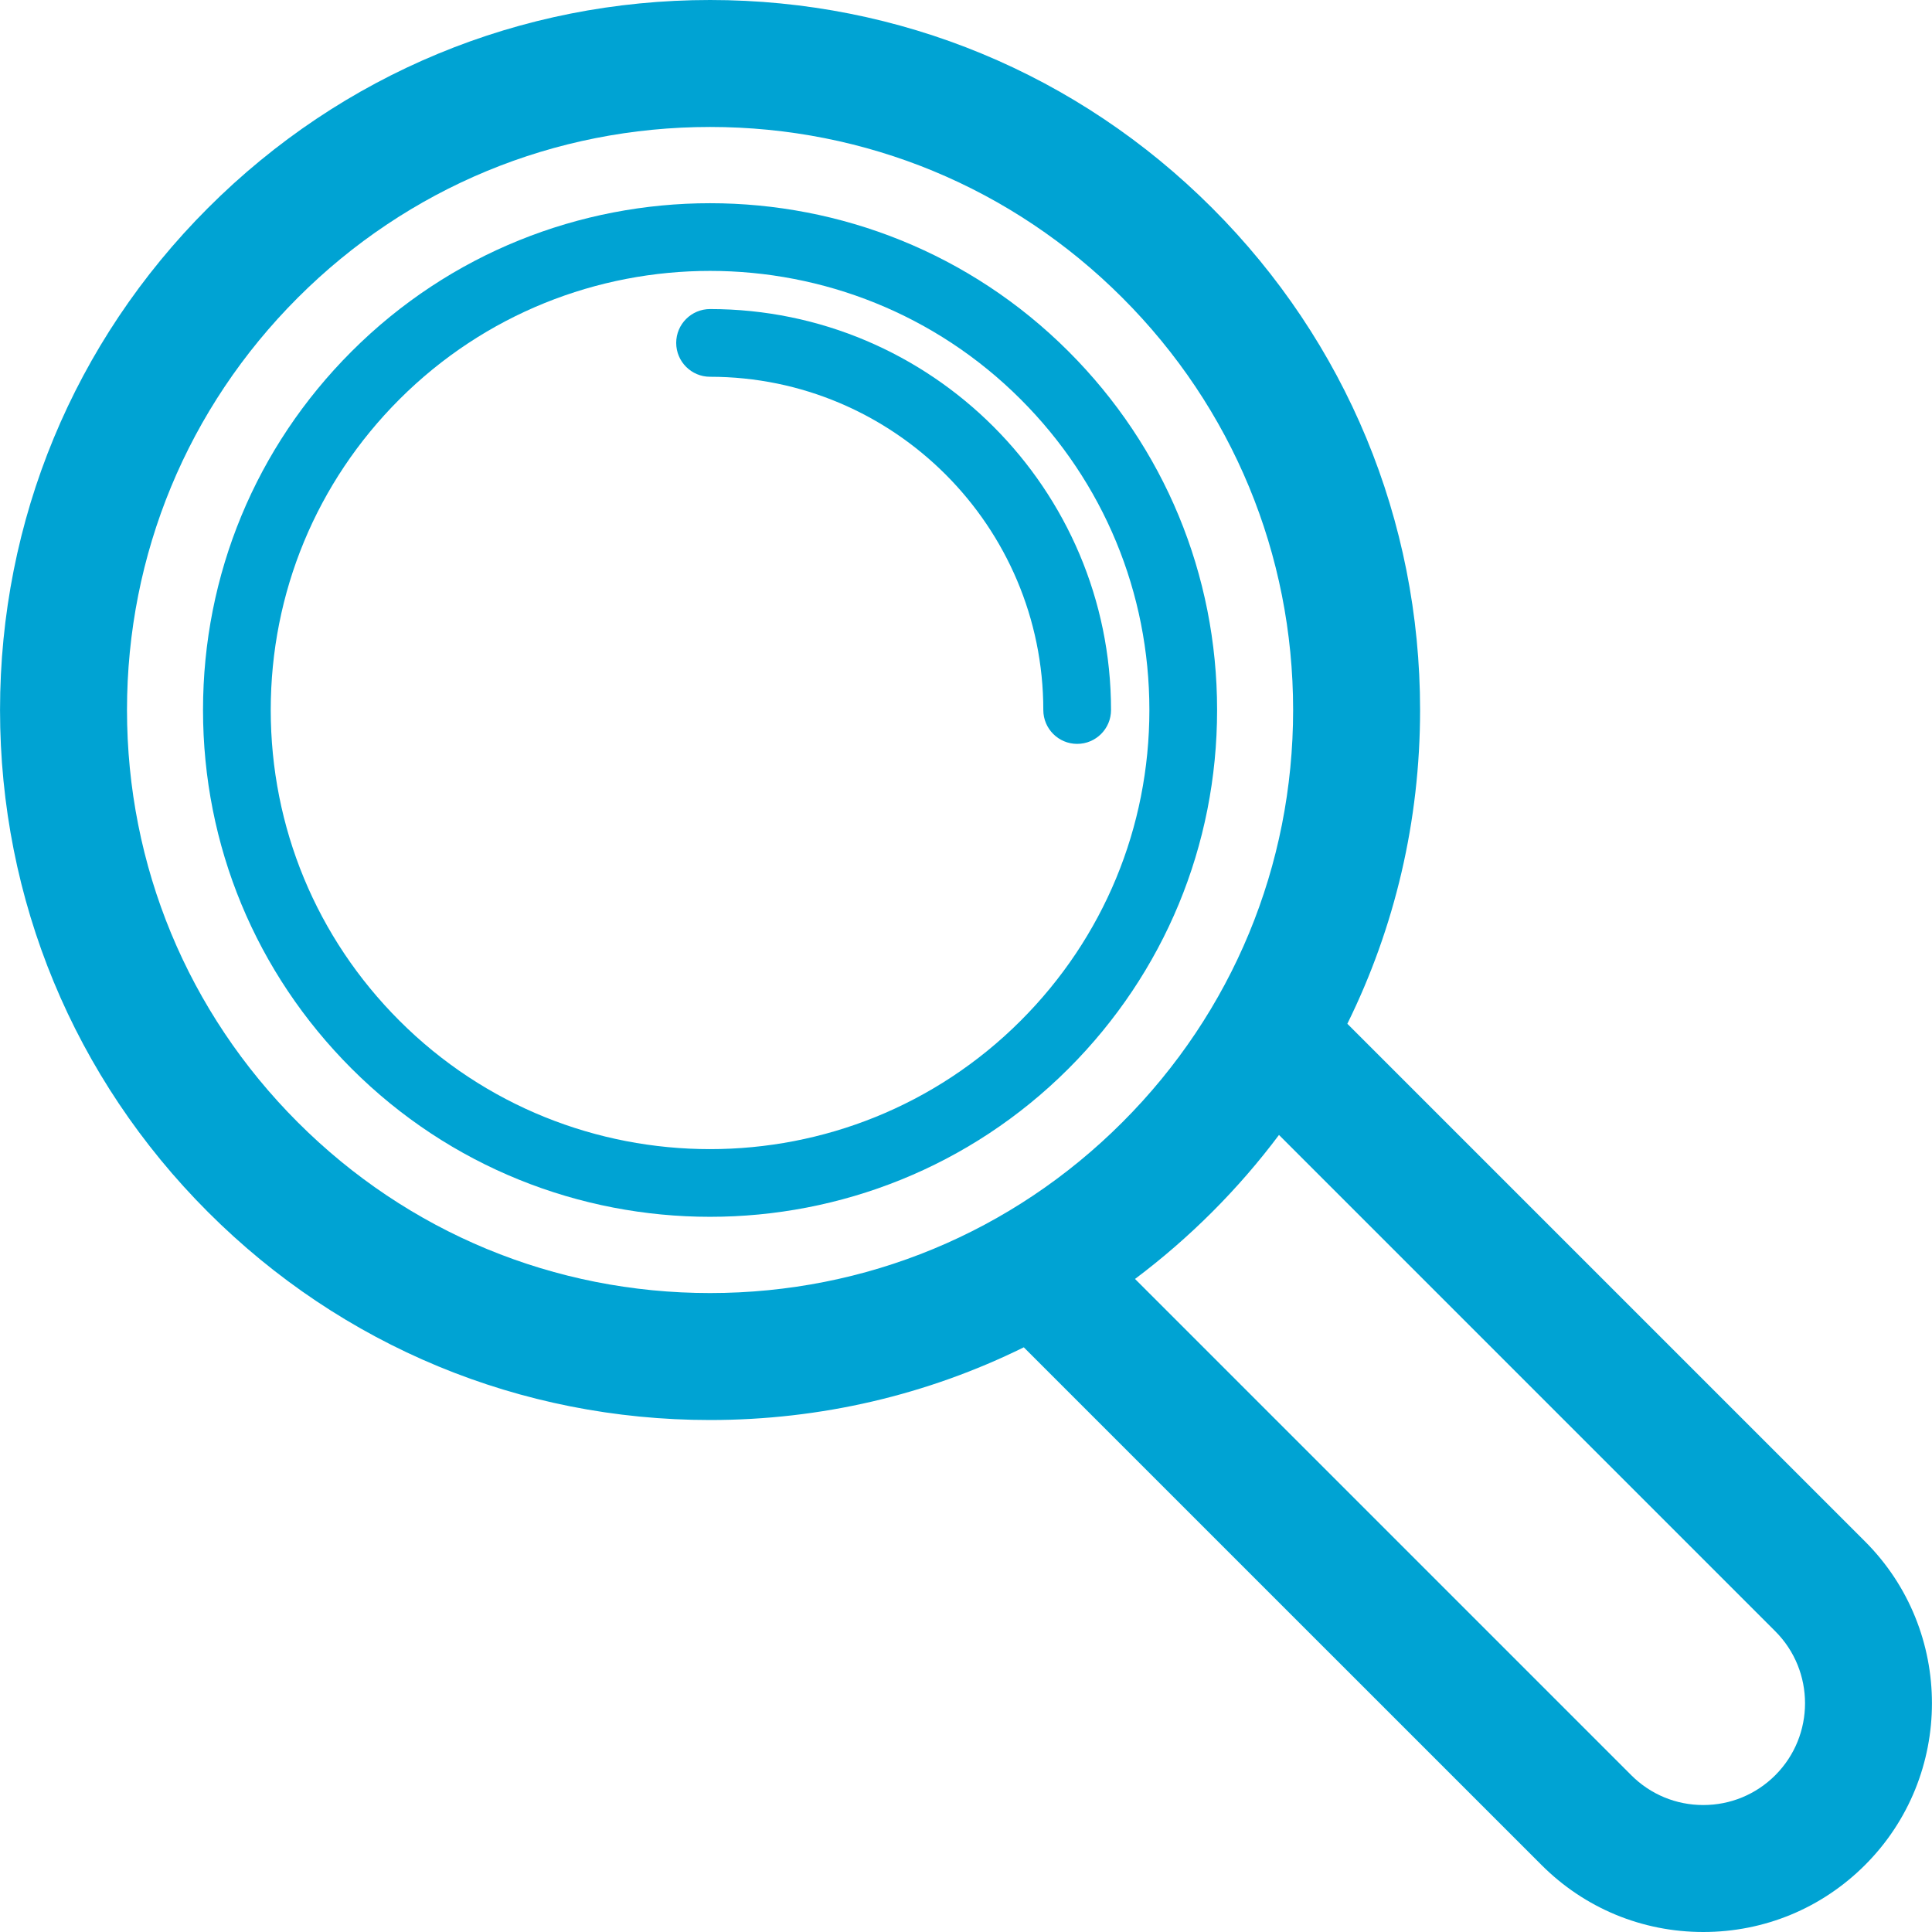
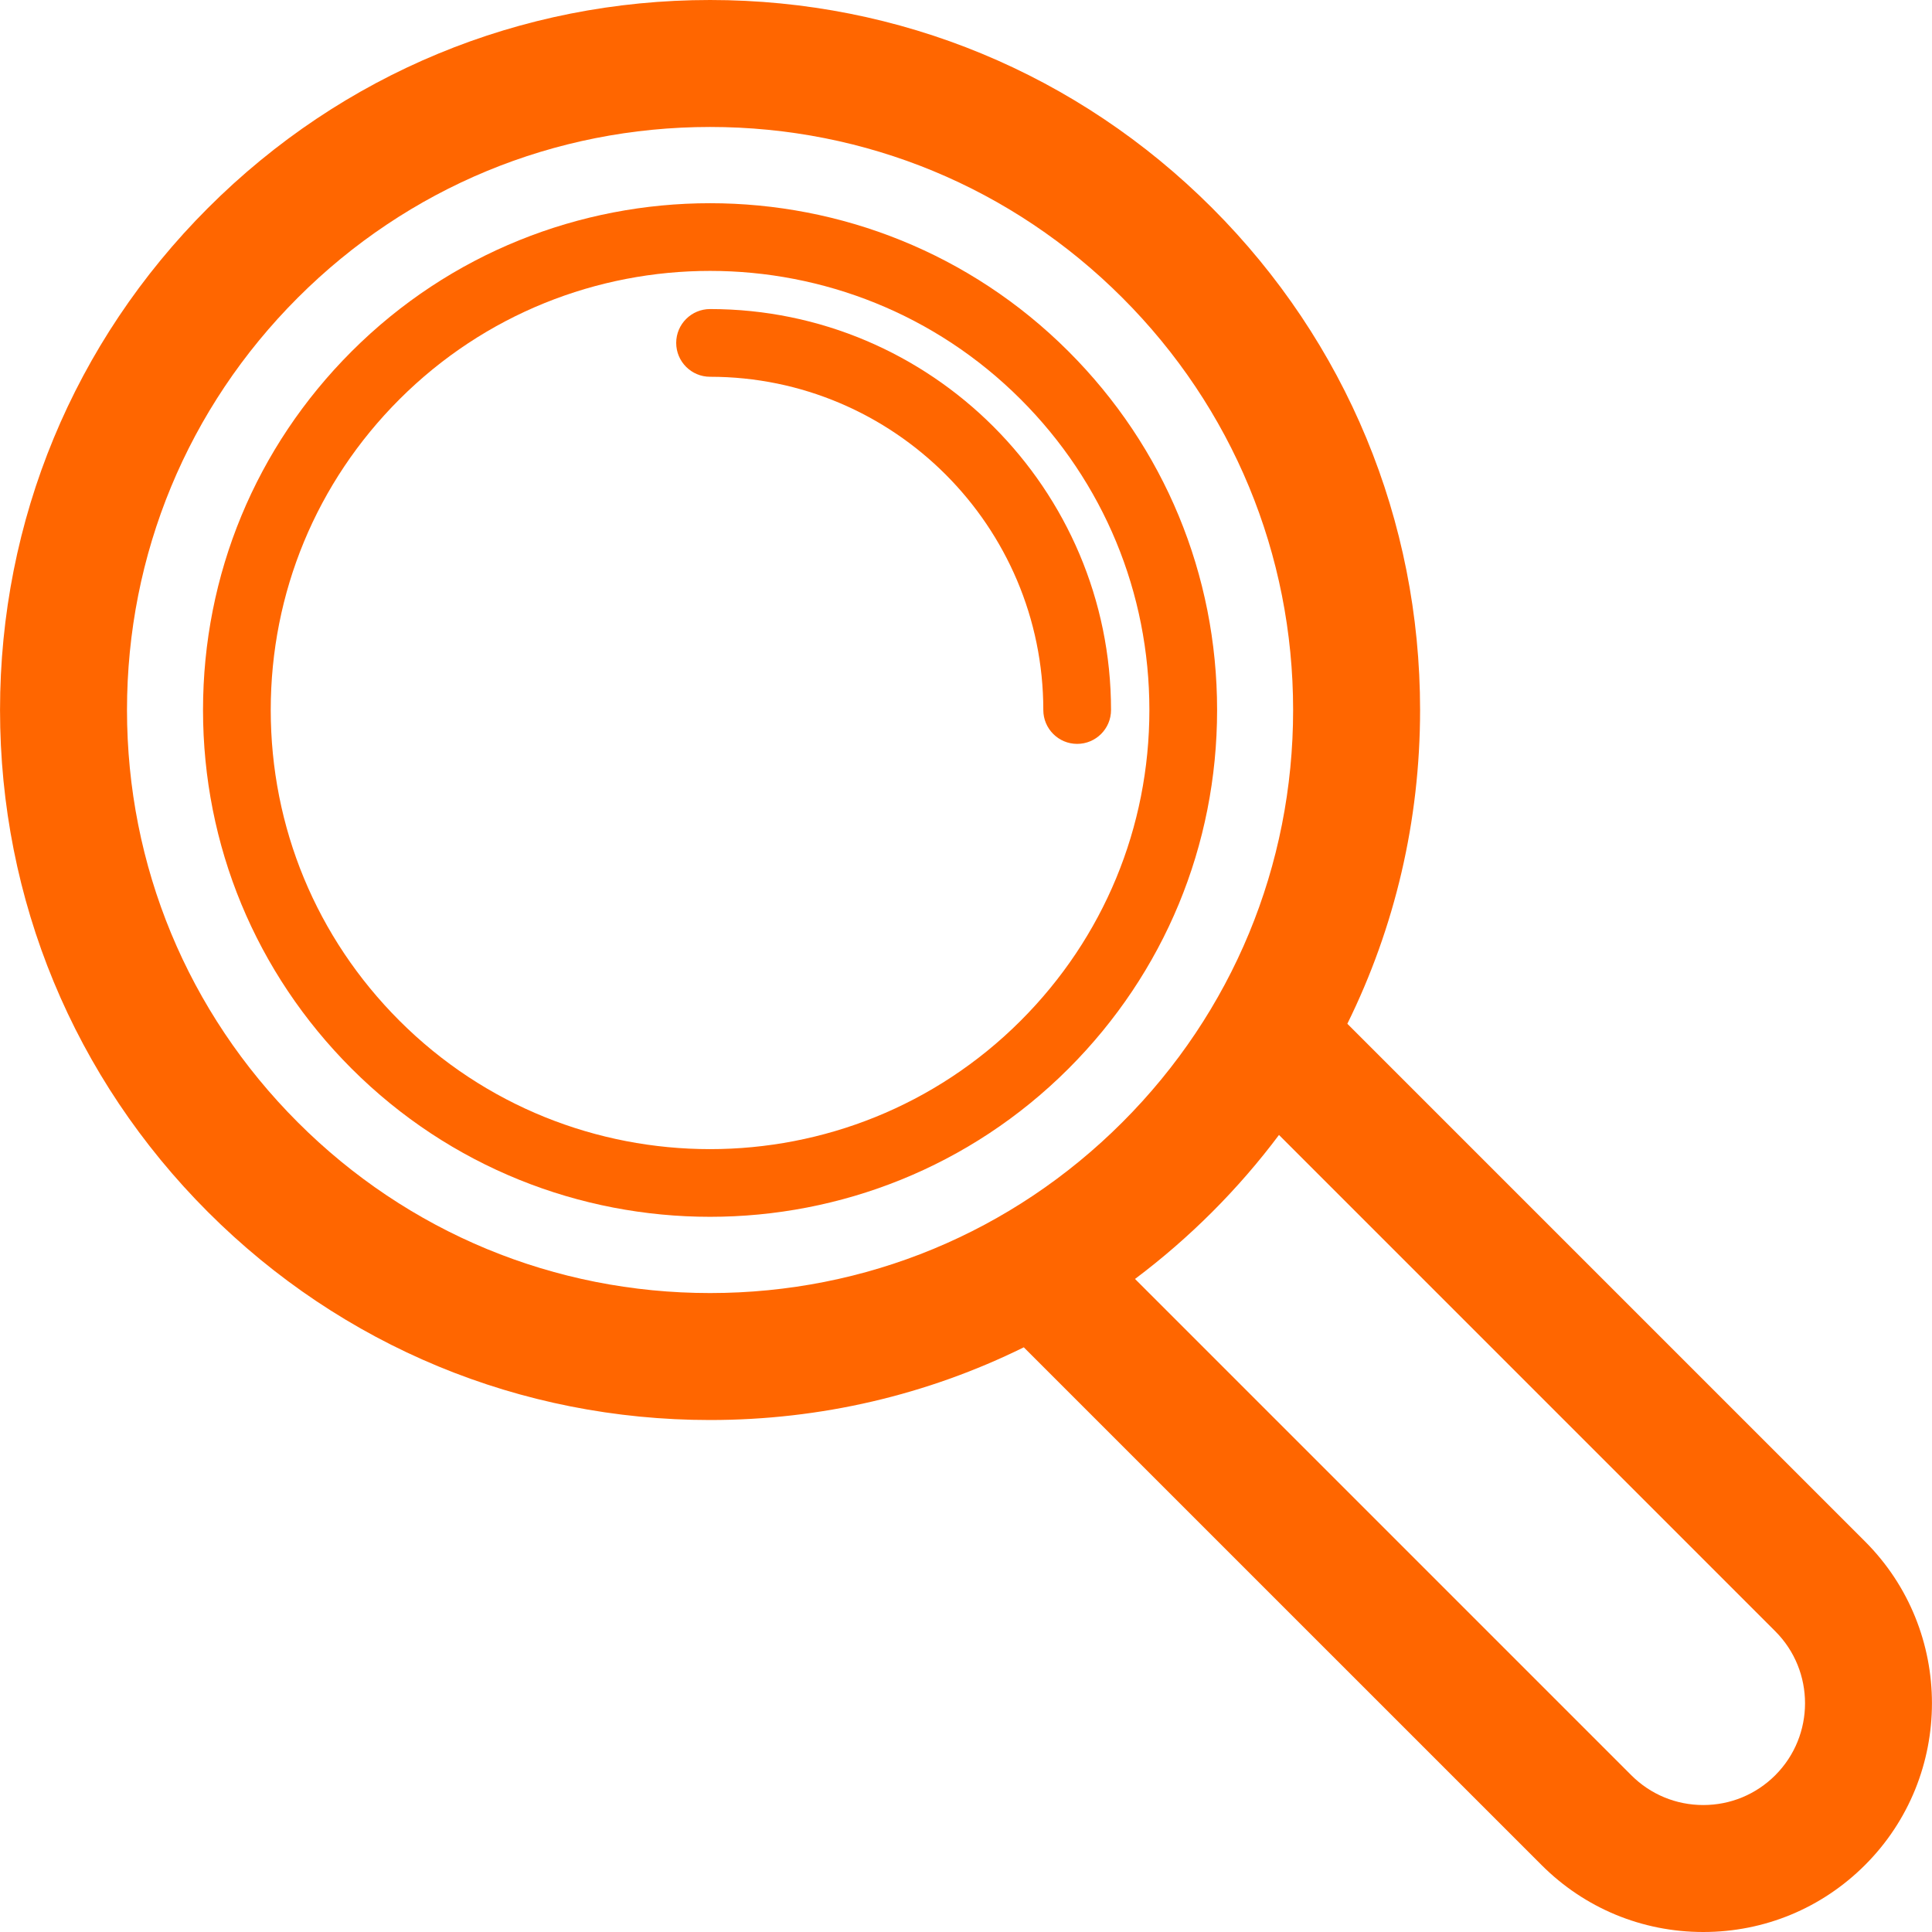
<svg xmlns="http://www.w3.org/2000/svg" width="60" height="60" viewBox="0 0 60 60" fill="none">
-   <path d="M33.186 10.916C27.046 4.776 17.056 4.776 10.917 10.916C7.943 13.89 6.305 17.844 6.305 22.05C6.305 26.256 7.943 30.21 10.917 33.185C13.987 36.255 18.018 37.789 22.051 37.789C26.083 37.789 30.116 36.254 33.186 33.185C36.16 30.21 37.798 26.256 37.798 22.05C37.798 17.844 36.16 13.89 33.186 10.916ZM31.699 31.698C26.379 37.017 17.723 37.017 12.404 31.698C9.827 29.121 8.408 25.694 8.408 22.05C8.408 18.406 9.827 14.979 12.404 12.402C15.064 9.743 18.558 8.413 22.051 8.413C25.545 8.413 29.039 9.743 31.699 12.402C34.276 14.979 35.695 18.406 35.695 22.05C35.695 25.694 34.276 29.121 31.699 31.698Z" fill="#00A3D3" />
-   <path d="M22.052 9.598C21.471 9.598 21 10.069 21 10.649C21 11.23 21.471 11.701 22.052 11.701C27.758 11.701 32.401 16.343 32.401 22.05C32.401 22.631 32.872 23.102 33.452 23.102C34.033 23.102 34.504 22.631 34.504 22.05C34.504 15.184 28.918 9.598 22.052 9.598Z" fill="#00A3D3" />
-   <path d="M57.92 47.871L41.843 31.794C43.32 28.801 44.102 25.486 44.102 22.05C44.102 16.16 41.808 10.623 37.643 6.458C33.479 2.294 27.941 0 22.052 0C16.162 0 10.624 2.294 6.46 6.458C2.295 10.623 0.001 16.16 0.001 22.05C0.001 27.94 2.295 33.477 6.46 37.642C10.624 41.807 16.162 44.1 22.052 44.1C25.487 44.1 28.802 43.319 31.795 41.842L47.873 57.919C49.215 59.261 50.999 60 52.897 60C54.794 60 56.579 59.261 57.921 57.919C60.691 55.149 60.691 50.642 57.92 47.871ZM9.248 34.854C5.828 31.434 3.944 26.887 3.944 22.05C3.944 17.214 5.828 12.667 9.248 9.246C12.668 5.826 17.215 3.943 22.052 3.943C26.888 3.943 31.435 5.826 34.855 9.246C38.275 12.666 40.159 17.214 40.159 22.05C40.159 26.887 38.275 31.434 34.855 34.854C31.435 38.274 26.888 40.157 22.052 40.157C17.215 40.157 12.668 38.274 9.248 34.854ZM55.133 55.131C54.535 55.728 53.741 56.057 52.897 56.057C52.052 56.057 51.258 55.728 50.661 55.131L35.249 39.719C36.088 39.089 36.888 38.397 37.643 37.642C38.398 36.887 39.091 36.087 39.72 35.247L55.132 50.66C56.365 51.892 56.365 53.898 55.133 55.131Z" fill="#00A3D3" />
+   <path d="M33.186 10.916C27.046 4.776 17.056 4.776 10.917 10.916C7.943 13.89 6.305 17.844 6.305 22.05C6.305 26.256 7.943 30.21 10.917 33.185C13.987 36.255 18.018 37.789 22.051 37.789C26.083 37.789 30.116 36.254 33.186 33.185C36.16 30.21 37.798 26.256 37.798 22.05C37.798 17.844 36.16 13.89 33.186 10.916ZM31.699 31.698C26.379 37.017 17.723 37.017 12.404 31.698C9.827 29.121 8.408 25.694 8.408 22.05C8.408 18.406 9.827 14.979 12.404 12.402C15.064 9.743 18.558 8.413 22.051 8.413C25.545 8.413 29.039 9.743 31.699 12.402C34.276 14.979 35.695 18.406 35.695 22.05C35.695 25.694 34.276 29.121 31.699 31.698Z" fill="#FF6600" />
+   <path d="M22.052 9.598C21.471 9.598 21 10.069 21 10.649C21 11.23 21.471 11.701 22.052 11.701C27.758 11.701 32.401 16.343 32.401 22.05C32.401 22.631 32.872 23.102 33.452 23.102C34.033 23.102 34.504 22.631 34.504 22.05C34.504 15.184 28.918 9.598 22.052 9.598Z" fill="#FF6600" />
+   <path d="M57.92 47.871L41.843 31.794C43.32 28.801 44.102 25.486 44.102 22.05C44.102 16.16 41.808 10.623 37.643 6.458C33.479 2.294 27.941 0 22.052 0C16.162 0 10.624 2.294 6.46 6.458C2.295 10.623 0.001 16.16 0.001 22.05C0.001 27.94 2.295 33.477 6.46 37.642C10.624 41.807 16.162 44.1 22.052 44.1C25.487 44.1 28.802 43.319 31.795 41.842L47.873 57.919C49.215 59.261 50.999 60 52.897 60C54.794 60 56.579 59.261 57.921 57.919C60.691 55.149 60.691 50.642 57.92 47.871ZM9.248 34.854C5.828 31.434 3.944 26.887 3.944 22.05C3.944 17.214 5.828 12.667 9.248 9.246C12.668 5.826 17.215 3.943 22.052 3.943C26.888 3.943 31.435 5.826 34.855 9.246C38.275 12.666 40.159 17.214 40.159 22.05C40.159 26.887 38.275 31.434 34.855 34.854C31.435 38.274 26.888 40.157 22.052 40.157C17.215 40.157 12.668 38.274 9.248 34.854ZM55.133 55.131C54.535 55.728 53.741 56.057 52.897 56.057C52.052 56.057 51.258 55.728 50.661 55.131L35.249 39.719C36.088 39.089 36.888 38.397 37.643 37.642C38.398 36.887 39.091 36.087 39.72 35.247L55.132 50.66C56.365 51.892 56.365 53.898 55.133 55.131Z" fill="#FF6600" />
</svg>
